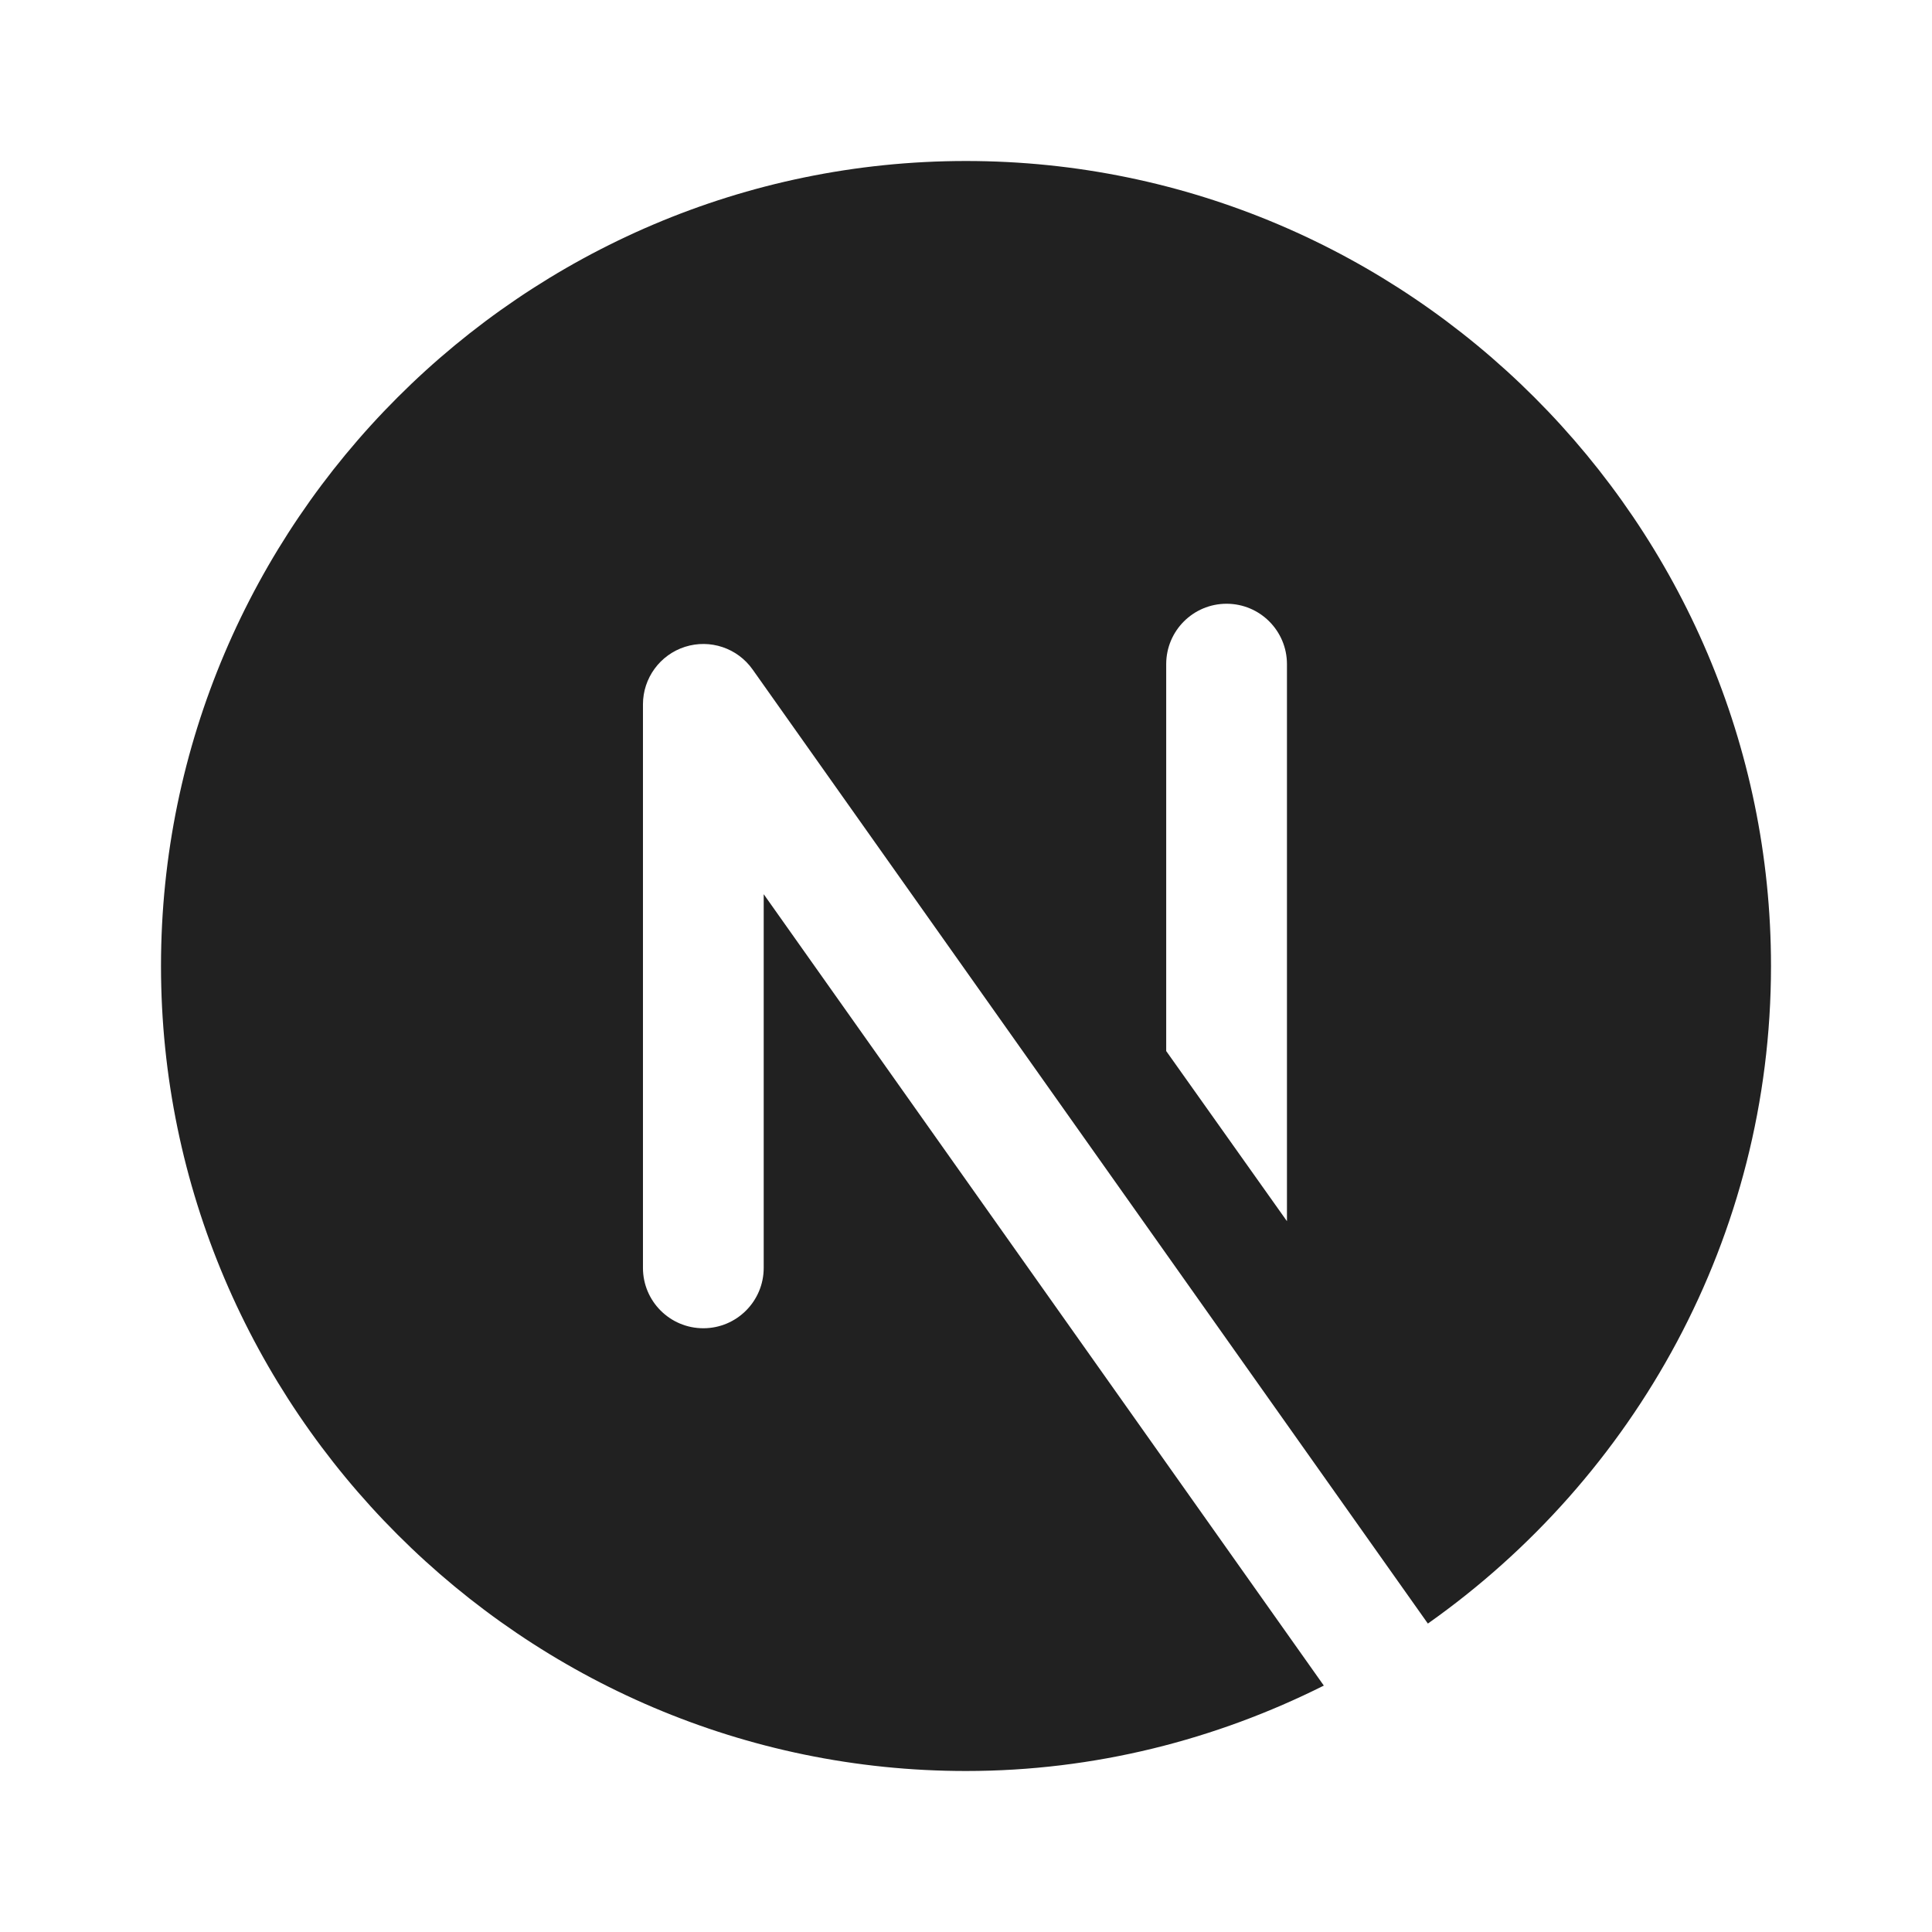
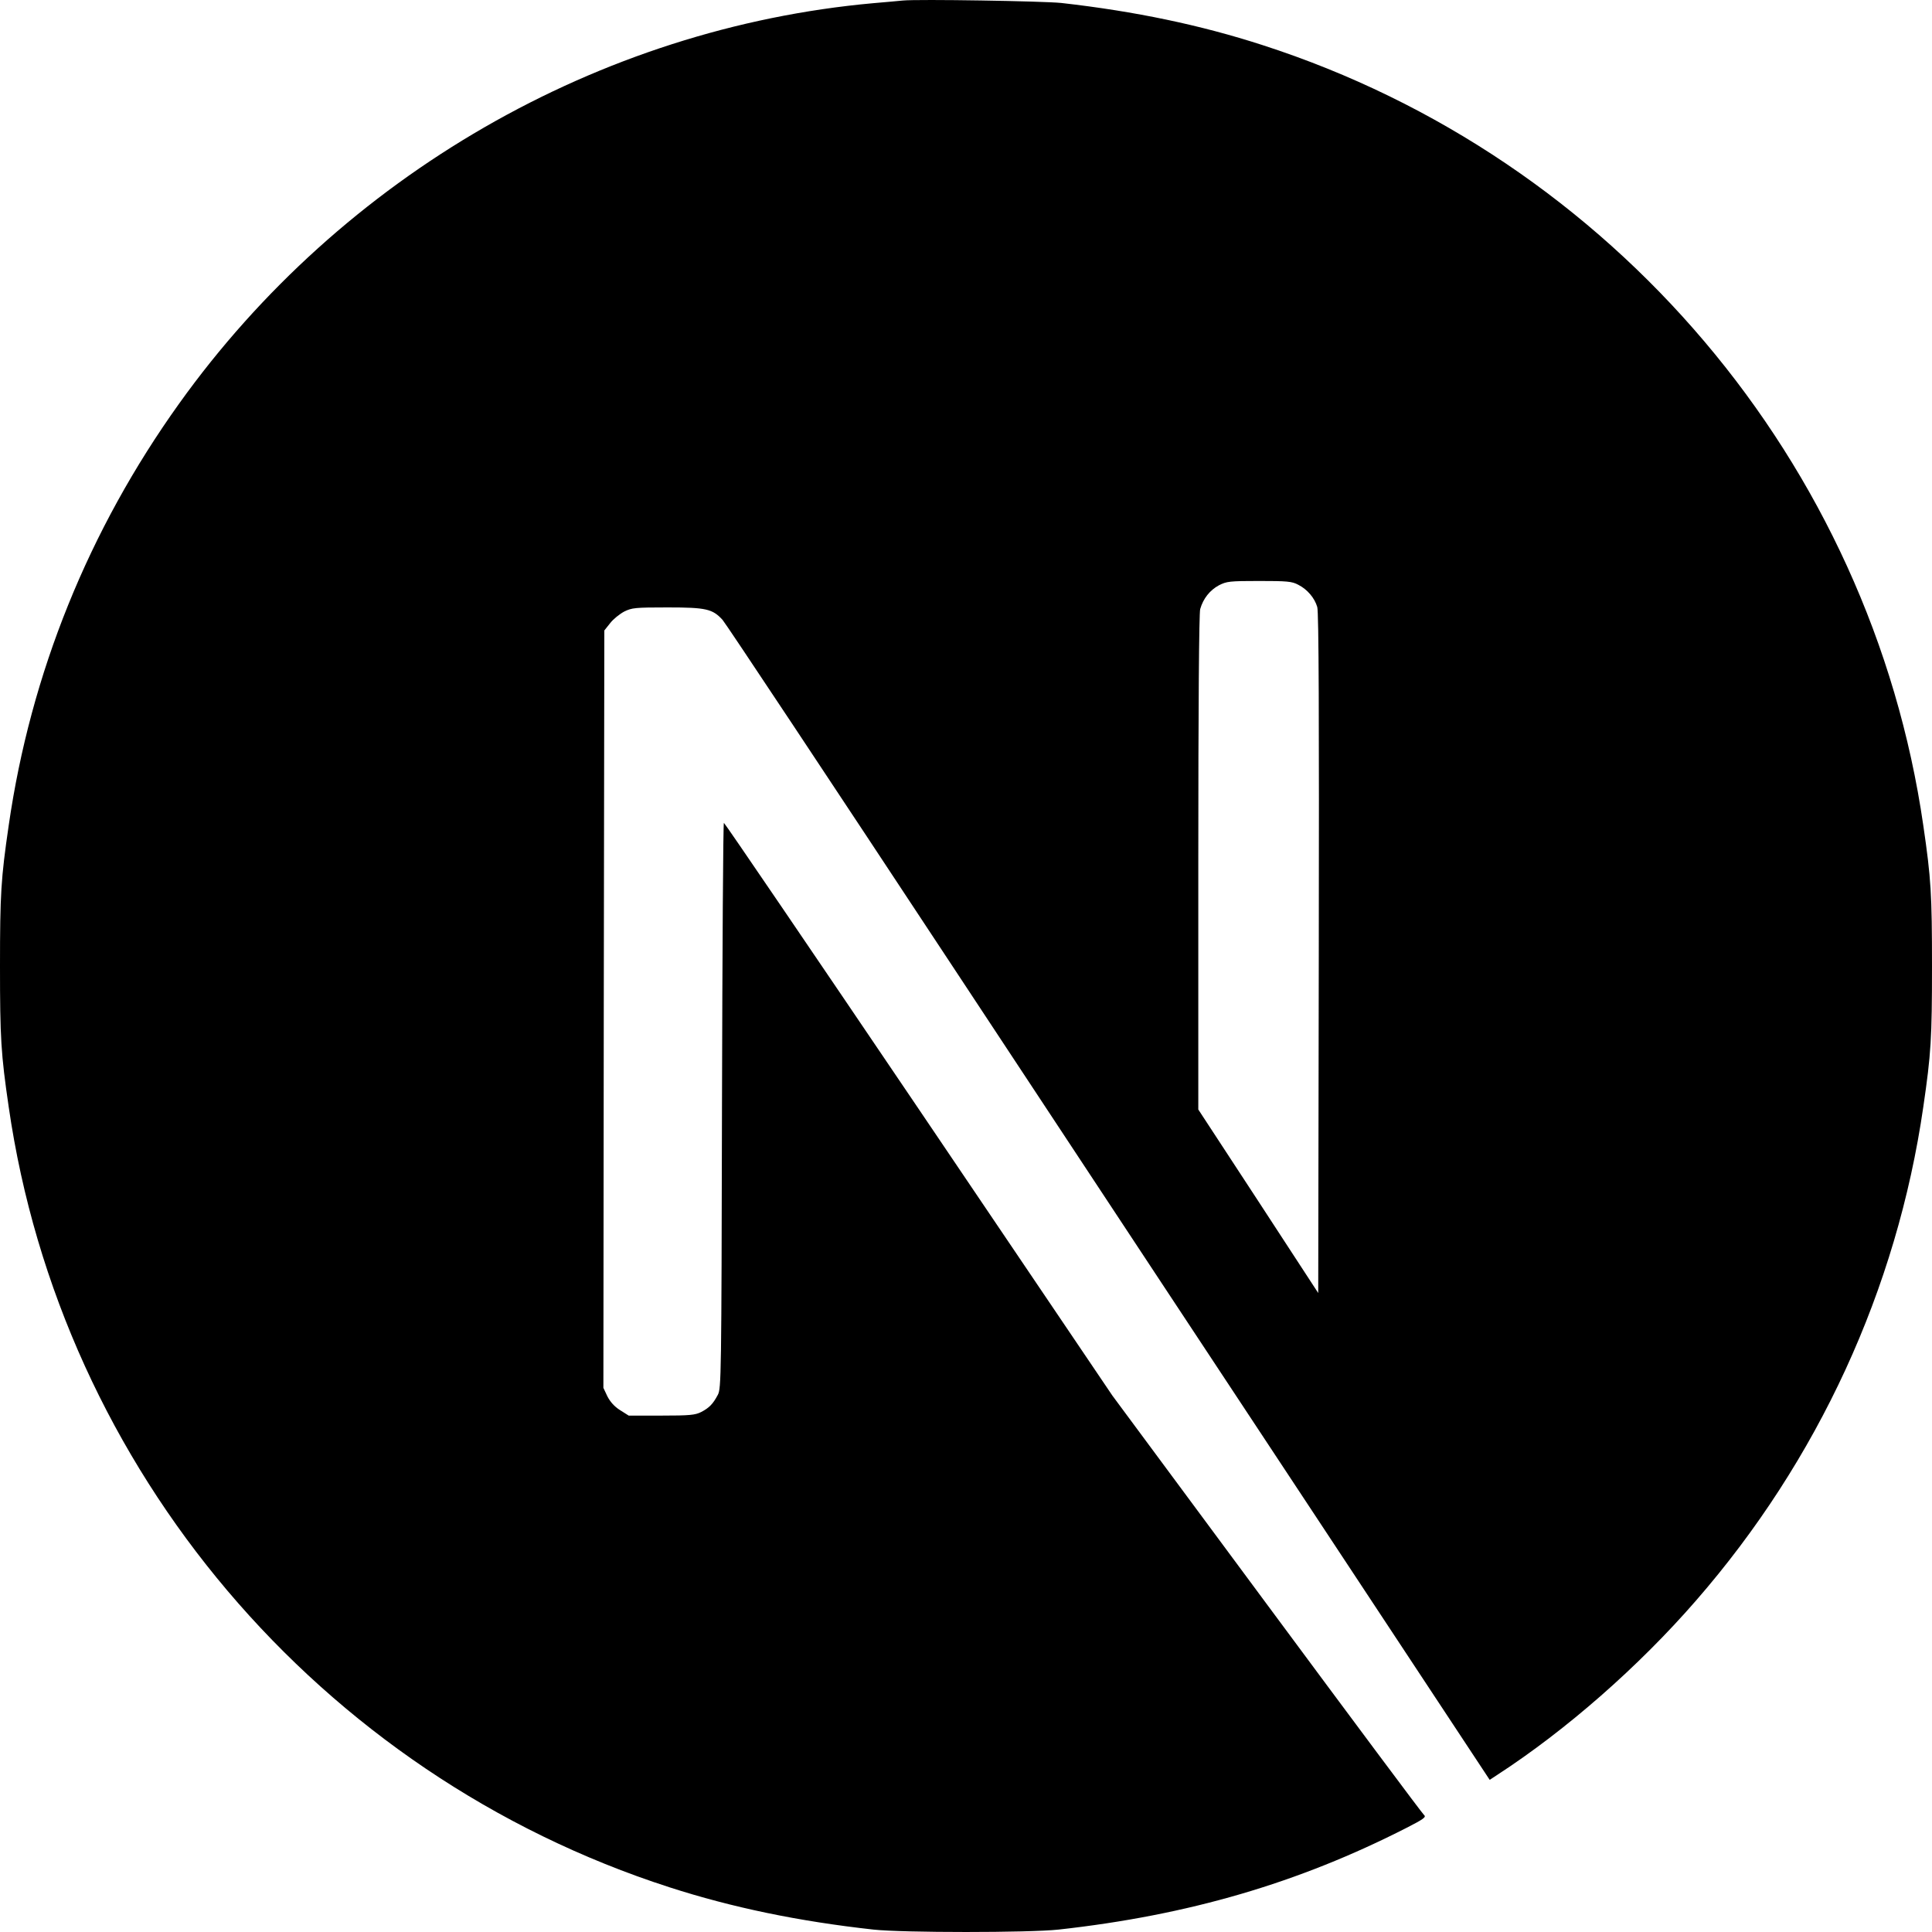
- <svg xmlns="http://www.w3.org/2000/svg" viewBox="0 0 48 48" width="96px" height="96px">
-   <path fill="#212121" d="M18.974,31.5c0,0.828-0.671,1.5-1.5,1.5s-1.5-0.672-1.5-1.5v-14c0-0.653,0.423-1.231,1.045-1.43 c0.625-0.198,1.302,0.03,1.679,0.563l16.777,23.704C40.617,36.709,44,30.735,44,24c0-11-9-20-20-20S4,13,4,24s9,20,20,20 c3.192,0,6.206-0.777,8.89-2.122L18.974,22.216V31.5z M28.974,16.5c0-0.828,0.671-1.5,1.5-1.5s1.5,0.672,1.5,1.5v13.84l-3-4.227 V16.5z" />
+ <svg xmlns="http://www.w3.org/2000/svg" viewBox="0 0 80 80" fill="none">
+   <path d="M37.38 0.022C37.208 0.037 36.661 0.092 36.168 0.131C24.805 1.155 14.162 7.285 7.421 16.707C3.668 21.946 1.267 27.888 0.36 34.183C0.039 36.38 0 37.029 0 40.008C0 42.987 0.039 43.636 0.36 45.833C2.534 60.853 13.224 73.473 27.722 78.149C30.319 78.986 33.056 79.556 36.168 79.9C37.38 80.033 42.62 80.033 43.832 79.9C49.204 79.306 53.756 77.977 58.244 75.686C58.933 75.334 59.066 75.24 58.972 75.162C58.909 75.115 55.977 71.182 52.458 66.428L46.061 57.788L38.045 45.927C33.634 39.406 30.006 34.073 29.975 34.073C29.943 34.065 29.912 39.335 29.896 45.77C29.873 57.038 29.865 57.491 29.724 57.757C29.521 58.14 29.365 58.296 29.036 58.468C28.786 58.594 28.567 58.617 27.386 58.617H26.033L25.674 58.39C25.439 58.242 25.267 58.046 25.15 57.819L24.985 57.468L25.001 41.791L25.024 26.106L25.267 25.801C25.392 25.637 25.658 25.425 25.846 25.324C26.166 25.167 26.291 25.152 27.644 25.152C29.239 25.152 29.505 25.214 29.92 25.668C30.037 25.793 34.377 32.33 39.57 40.203C44.763 48.077 51.863 58.828 55.351 64.106L61.685 73.7L62.006 73.489C64.845 71.644 67.847 69.016 70.225 66.28C75.284 60.47 78.546 53.386 79.64 45.833C79.961 43.636 80 42.987 80 40.008C80 37.029 79.961 36.38 79.64 34.183C77.466 19.162 66.776 6.543 52.278 1.867C49.72 1.038 46.999 0.467 43.949 0.123C43.198 0.045 38.029 -0.041 37.38 0.022ZM53.756 24.213C54.131 24.401 54.436 24.761 54.545 25.136C54.608 25.339 54.624 29.687 54.608 39.484L54.585 53.542L52.106 49.742L49.619 45.942V35.723C49.619 29.116 49.65 25.402 49.697 25.222C49.822 24.784 50.096 24.44 50.471 24.237C50.792 24.073 50.909 24.057 52.137 24.057C53.294 24.057 53.498 24.073 53.756 24.213Z" fill="currentColor" />
</svg>
